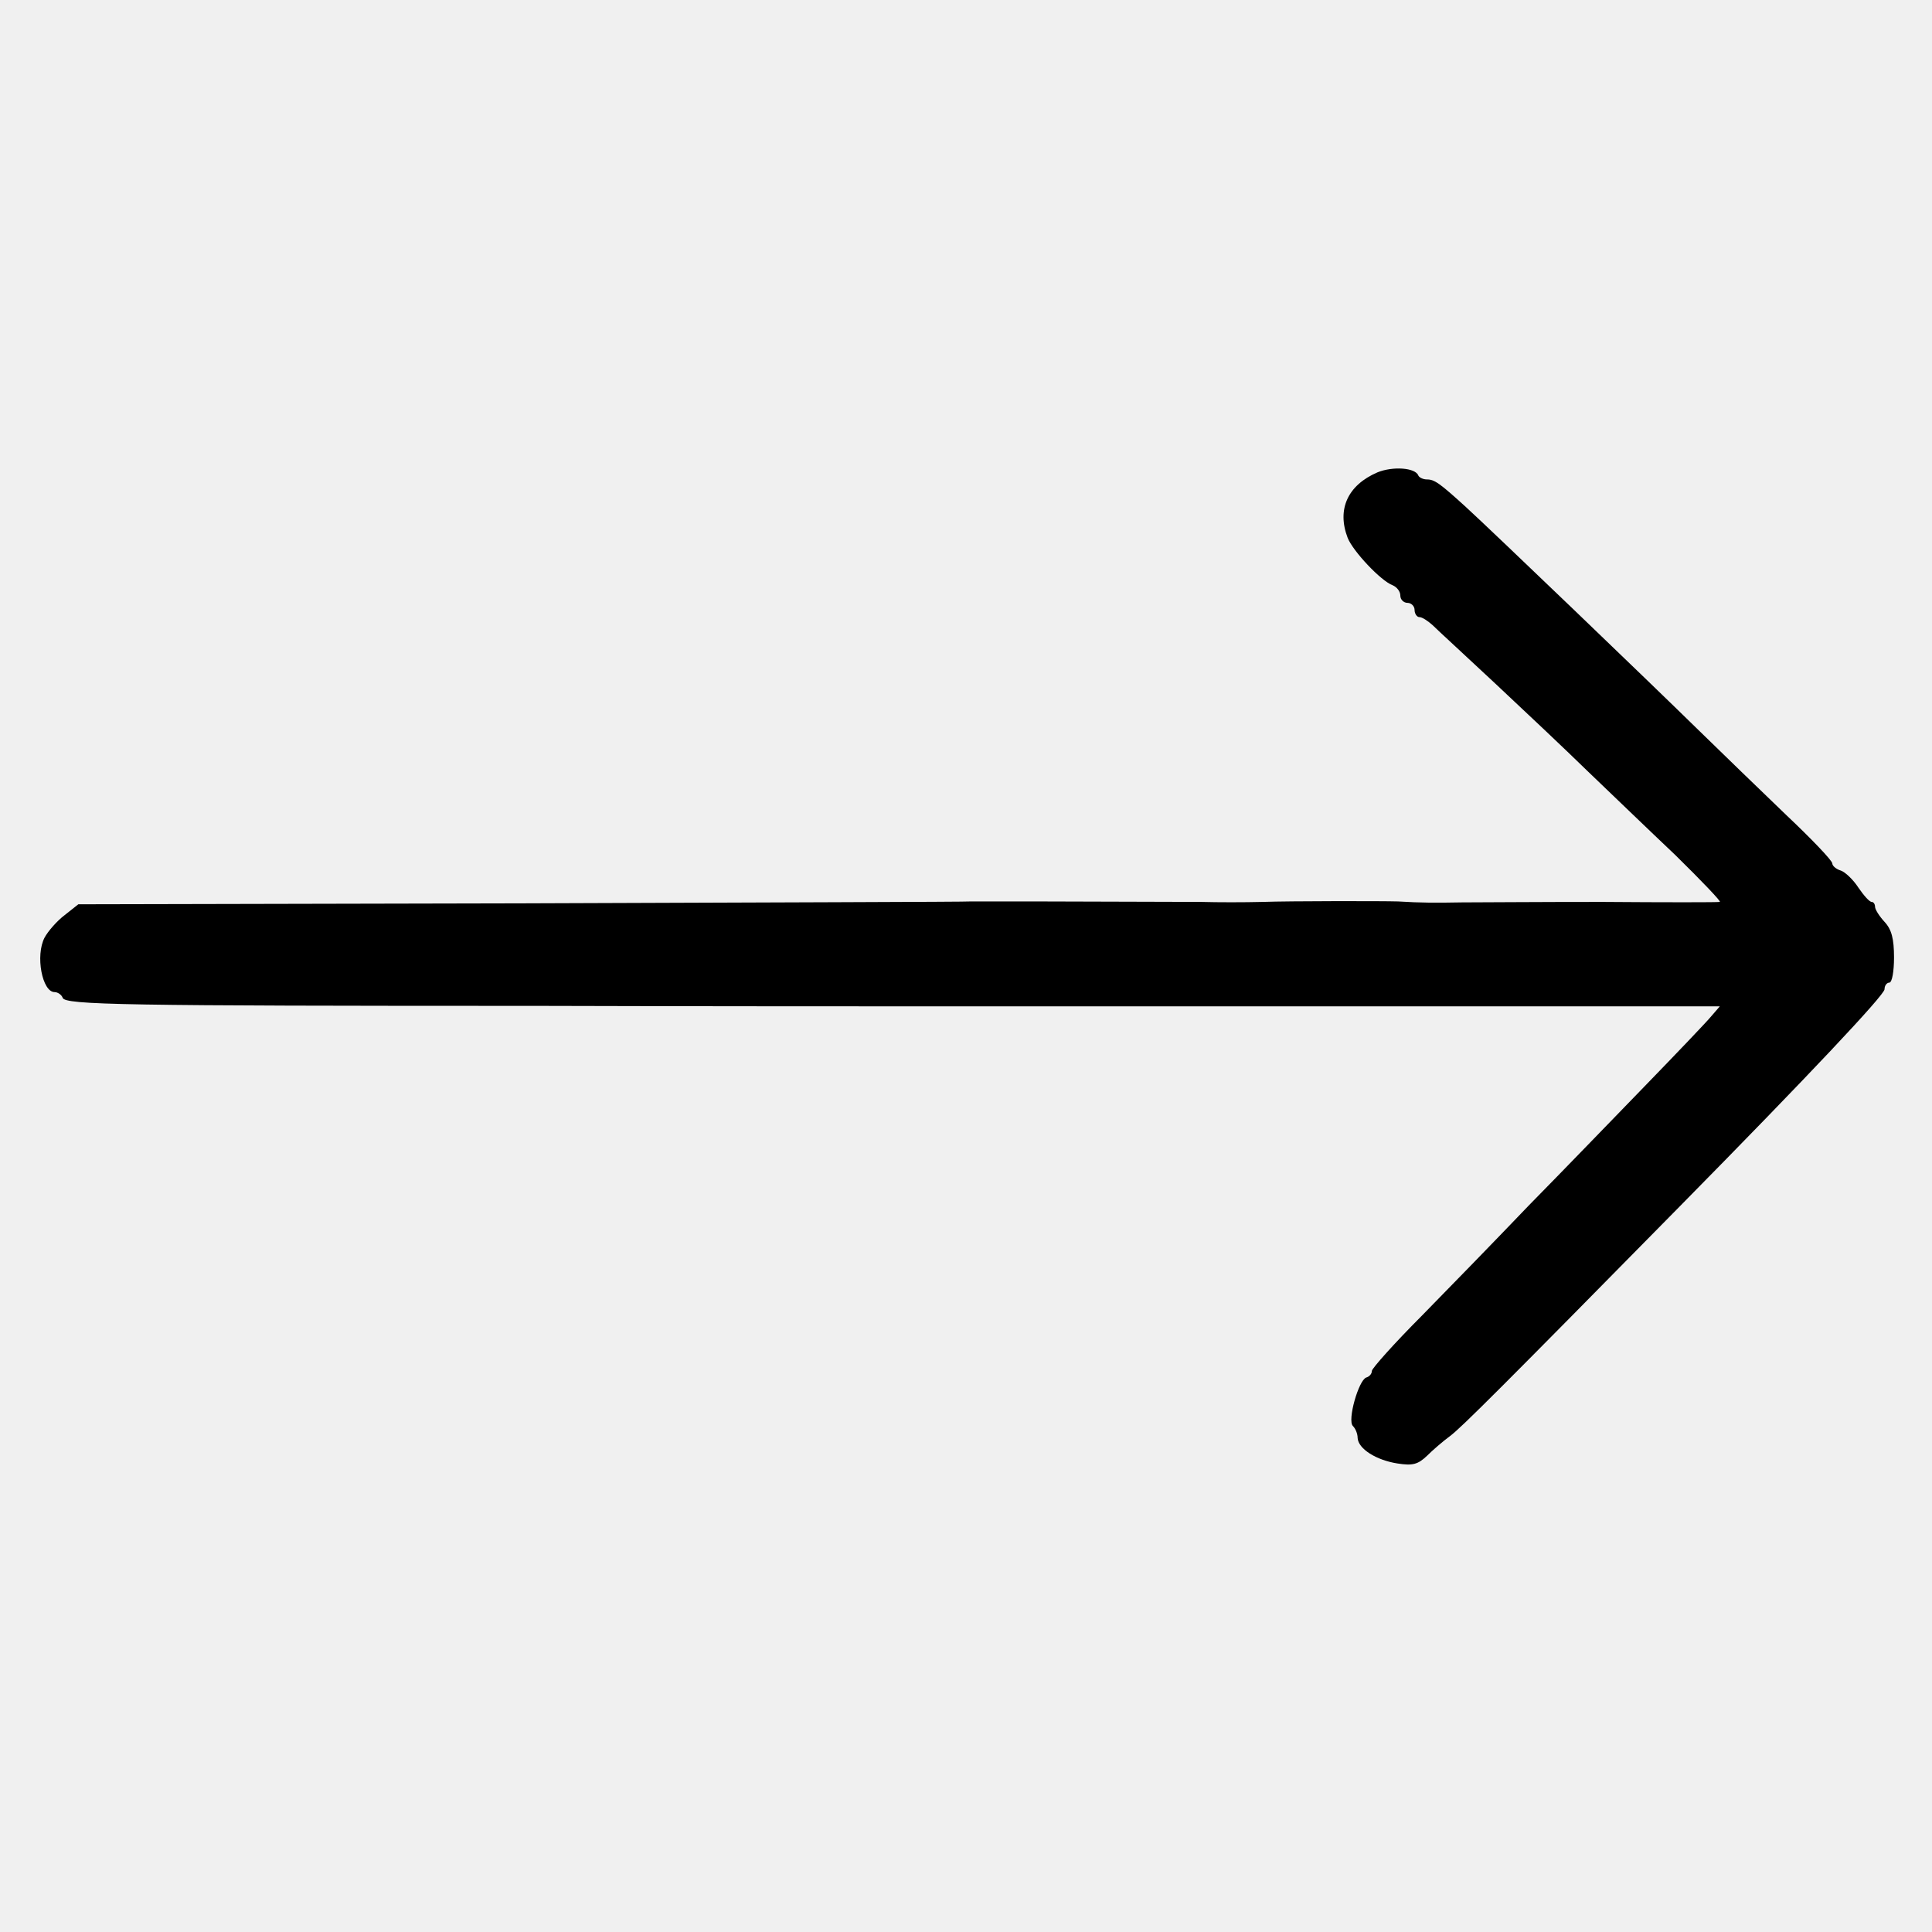
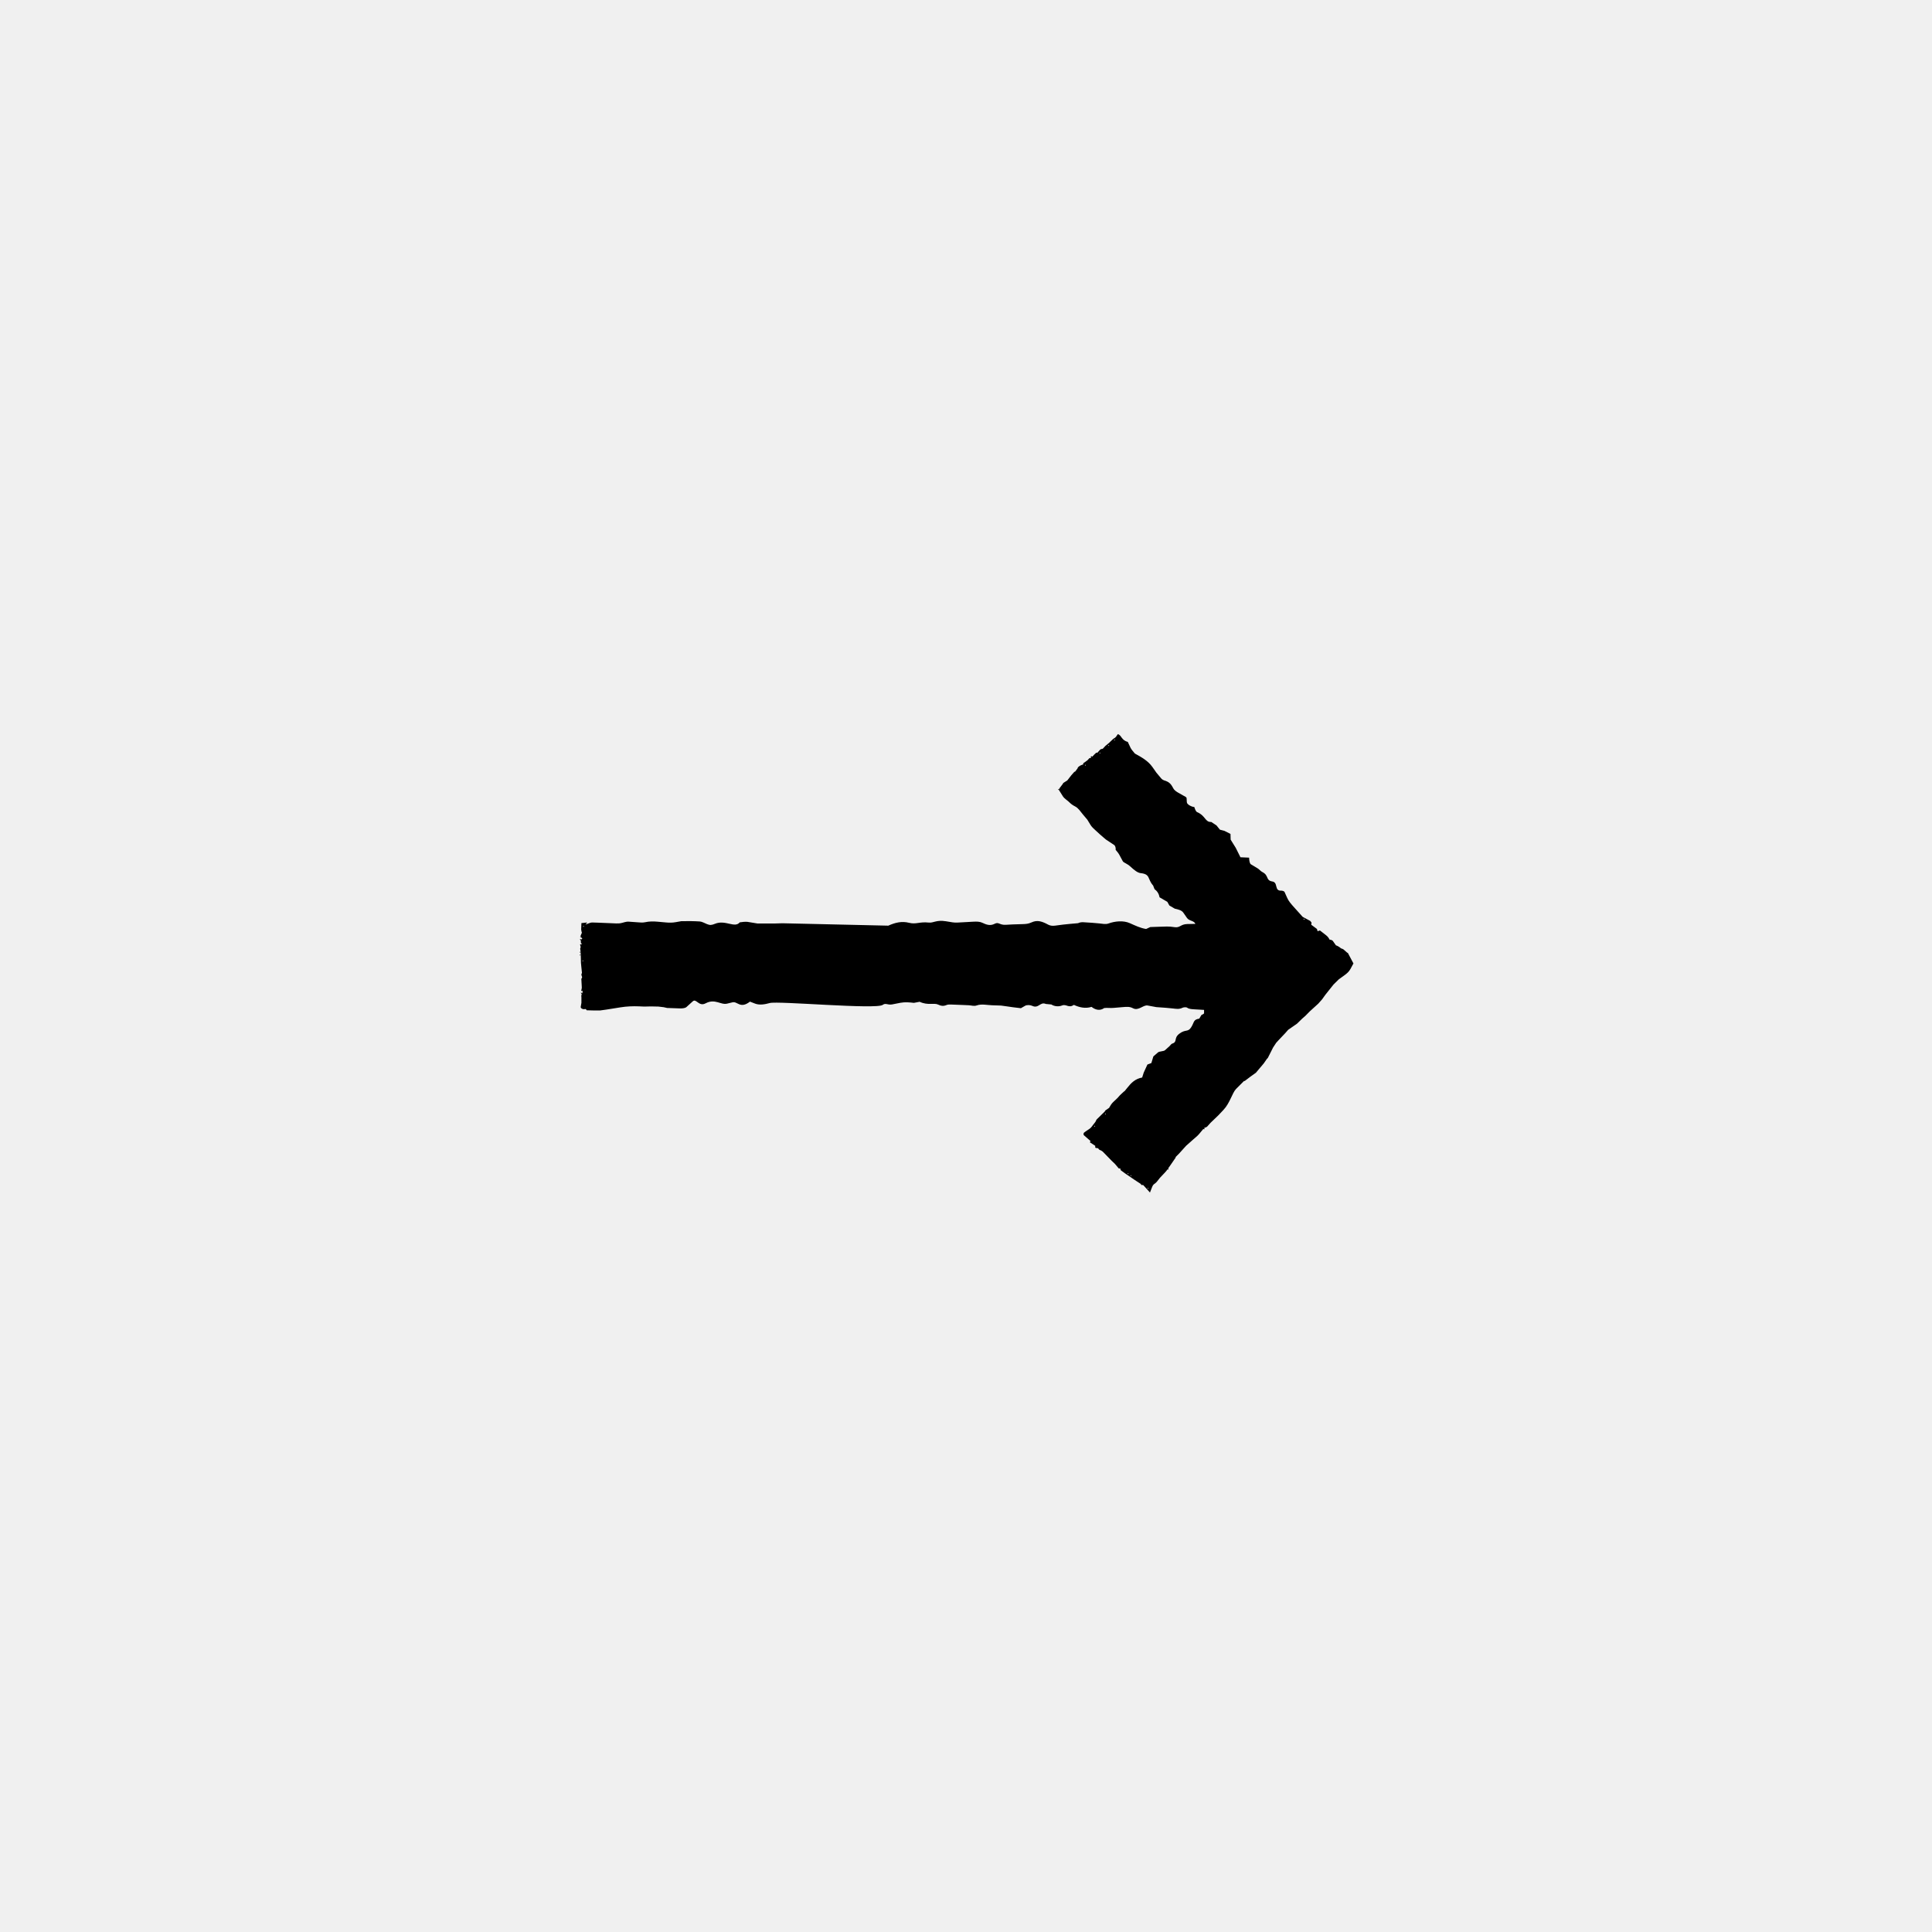
- <svg xmlns="http://www.w3.org/2000/svg" version="1.0" width="500pt" height="500pt" viewBox="47 126 407 227" preserveAspectRatio="xMidYMid meet">
-   <g transform="translate(0,500) scale(0.1,-0.1)" fill="#000000" stroke="none">
-     <path d="M3372 3645 c-63 -27 -86 -78 -63 -138 11 -28 70 -91 95 -100 9 -4 16 -13 16 -22 0 -8 7 -15 15 -15 8 0 15 -7 15 -15 0 -8 5 -15 10 -15 6 0 18 -8 28 -17 10 -10 70 -65 132 -123 62 -58 150 -141 195 -185 46 -44 129 -124 185 -177 55 -54 97 -98 93 -98 -4 -1 -116 -1 -248 0 -132 0 -265 -1 -295 -1 -57 -1 -85 -1 -135 2 -32 1 -228 1 -285 -1 -40 -1 -93 -1 -130 0 -27 0 -311 1 -345 1 -11 0 -45 0 -75 0 -30 0 -59 0 -65 0 -5 -1 -431 -2 -945 -4 l-935 -2 -29 -23 c-16 -12 -35 -34 -42 -47 -20 -38 -5 -115 21 -115 7 0 15 -6 17 -12 5 -15 128 -17 998 -17 327 -1 732 -1 900 -1 168 0 595 0 949 0 l644 0 -19 -22 c-10 -12 -73 -78 -139 -146 -66 -68 -175 -181 -243 -250 -67 -70 -169 -175 -227 -234 -58 -58 -105 -111 -105 -116 0 -6 -5 -12 -12 -14 -16 -6 -40 -90 -28 -102 6 -6 10 -17 10 -25 1 -23 39 -47 84 -54 32 -5 43 -2 62 16 12 12 34 31 49 42 24 18 110 104 485 485 271 275 430 444 430 456 0 8 5 14 10 14 6 0 10 24 10 53 0 39 -5 59 -20 75 -11 12 -20 26 -20 32 0 5 -3 10 -7 10 -5 0 -17 14 -28 30 -11 17 -28 33 -37 36 -10 3 -18 10 -18 15 0 6 -44 52 -97 102 -53 51 -138 133 -188 182 -99 97 -427 412 -487 467 -55 50 -66 58 -82 58 -8 0 -16 4 -18 8 -6 17 -54 20 -86 7z" />
+ <svg xmlns="http://www.w3.org/2000/svg" width="250" height="250" viewBox="0 0 250 250" fill="none">
+   <g clip-path="url(#clip0_137_2447)">
+     <path d="M174.375 123.32L173.855 122.86C173.785 122.8 173.545 122.72 173.515 122.71C173.355 122.56 173.115 122.41 172.865 122.32L172.465 121.75C172.405 121.66 172.145 121.58 172.045 121.59C171.975 121.42 171.815 121.19 171.605 121.03L170.795 120.4C170.795 120.4 170.495 120.52 170.485 120.48L170.415 120.21L169.675 119.66L169.715 119.39L169.545 119.17L168.565 118.64L167.325 117.26C167.035 116.93 166.745 116.6 166.555 116.17L166.215 115.41C166.175 115.32 165.905 115.24 165.795 115.25C164.845 115.3 165.435 114.18 164.625 114.06C163.755 113.92 164.225 113.28 163.345 112.84C163.115 112.73 162.945 112.48 162.715 112.35L161.865 111.84C161.685 111.73 161.635 111.22 161.635 110.98L160.515 110.93L159.905 109.71L159.245 108.65L159.225 107.91L158.435 107.51L157.855 107.36L157.415 106.81L156.735 106.36C155.915 106.4 156.045 105.58 154.895 105.08C154.735 105.01 154.605 104.63 154.545 104.43C154.215 104.41 153.585 104.11 153.575 103.8L153.545 103.28C153.545 103.14 153.225 103 153.105 102.94L152.455 102.57C152.225 102.44 151.935 102.24 151.815 102C151.235 100.82 150.685 101.22 150.255 100.72L149.635 99.98L149.115 99.24C148.555 98.45 147.725 97.99 146.855 97.51C146.705 97.33 146.385 96.97 146.295 96.77L145.935 96C145.095 95.79 145.125 95.11 144.645 95L144.395 95.36L144.245 95.49L144.065 95.6L143.505 96.13L143.025 96.53L142.945 96.62L142.695 96.89C142.605 96.89 142.385 96.95 142.335 97.03L141.995 97.41C141.995 97.41 141.895 97.4 141.865 97.39L141.605 97.63L141.345 97.91L141.195 97.84L141.145 97.95L141.205 98.06L140.975 98.1L140.715 98.38L140.145 98.79L140.195 98.9L139.855 99.03C139.765 99.07 139.565 99.21 139.505 99.27C139.485 99.29 139.445 99.4 139.435 99.43L139.125 99.84L139.015 99.88L138.635 100.31L138.115 100.98L137.585 101.32L137.515 101.45L137.045 102.07C137.165 102.07 137.145 102.1 136.995 102.18L137.555 103.07C137.695 103.3 138.055 103.52 138.245 103.7C138.545 103.99 138.735 104.16 139.135 104.36C139.535 104.56 139.835 105.04 140.145 105.41L140.695 106.06L141.135 106.78C141.265 106.99 141.565 107.28 141.775 107.46L142.365 108L143.085 108.62L144.155 109.33C144.325 109.44 144.395 109.73 144.365 109.97C144.495 110.12 144.725 110.4 144.825 110.58L145.265 111.4C145.425 111.7 145.715 111.61 146.395 112.24C146.705 112.53 147.175 112.93 147.585 112.98C148.905 113.12 148.445 113.73 149.215 114.59L149.395 115.05C149.745 115.31 149.965 115.65 150.045 116.11L151.055 116.7L151.315 117.17L152.015 117.58C152.405 117.67 152.895 117.77 153.115 118.09L153.595 118.78C153.885 119.2 154.525 119.11 154.675 119.55L153.645 119.57C152.735 119.59 152.715 120.1 151.945 119.97C151.265 119.85 150.725 119.9 150.045 119.92L148.845 119.96L148.305 120.21C147.555 120.09 146.905 119.77 146.205 119.46C145.365 119.08 144.265 119.2 143.435 119.5C143.035 119.64 142.705 119.53 142.245 119.49L141.335 119.41L140.245 119.34C139.995 119.32 139.745 119.34 139.495 119.46L138.475 119.55L137.595 119.64L136.505 119.78C136.215 119.82 135.905 119.79 135.655 119.66C134.875 119.24 134.245 119 133.475 119.36C133.085 119.54 132.755 119.57 132.355 119.58L131.055 119.62L130.125 119.67C129.325 119.71 129.235 119.26 128.705 119.54C128.115 119.84 127.635 119.65 127.095 119.4C126.595 119.17 125.905 119.28 125.365 119.3L123.895 119.38C123.685 119.39 123.445 119.38 123.255 119.35L122.395 119.21C121.135 119.01 120.795 119.45 120.185 119.38C118.975 119.25 118.555 119.64 117.635 119.41C116.685 119.17 115.835 119.38 114.945 119.78L101.235 119.47L100.265 119.5H98.755H98.015L96.735 119.29C96.495 119.25 95.965 119.31 95.725 119.35C95.065 120.15 93.875 118.98 92.515 119.54C92.125 119.7 91.885 119.75 91.485 119.58C91.275 119.49 90.805 119.25 90.575 119.24C89.845 119.19 88.945 119.18 88.165 119.2L87.425 119.33C86.985 119.41 86.555 119.4 86.125 119.36L85.125 119.27C84.545 119.22 84.035 119.21 83.455 119.34C83.135 119.41 82.775 119.36 82.435 119.34L81.315 119.26C81.065 119.24 80.715 119.37 80.405 119.44C80.015 119.54 79.425 119.47 78.995 119.46L77.265 119.39L76.595 119.37C76.395 119.37 76.015 119.55 75.765 119.64C75.805 119.59 76.025 119.32 75.985 119.37L75.235 119.45L75.205 120.27C75.205 120.37 75.265 120.61 75.295 120.7L75.115 121.11C75.235 121.13 75.215 121.16 75.045 121.2L75.355 121.42L75.225 121.58L75.095 121.49L75.045 121.58L75.155 121.68L75.175 122.06C75.375 122.13 75.395 122.17 75.055 122.21L75.145 122.54L75.075 122.76C75.135 123.04 75.145 123.34 75.155 123.66L75.175 124.59L75.225 125.12L75.305 125.9C75.075 126.25 75.505 126.39 75.225 126.65L75.285 127.79C75.285 127.89 75.245 128.07 75.195 128.23C75.235 128.23 75.325 128.22 75.395 128.21L75.355 128.54L75.245 128.46H75.145L75.245 128.59V128.65C75.355 128.73 75.395 128.74 75.235 128.75C75.235 128.73 75.235 128.7 75.235 128.65L75.215 128.75L75.235 129.06V129.77L75.145 130.29C75.115 130.49 75.485 130.66 75.725 130.56C75.835 130.6 75.825 130.58 75.925 130.73L76.715 130.75H77.675L78.465 130.64L80.285 130.35C81.095 130.22 81.885 130.19 82.685 130.22L83.365 130.25L84.225 130.23L85.195 130.25L85.875 130.33L86.325 130.43L88.065 130.49C88.305 130.49 88.665 130.45 88.805 130.33L89.645 129.57C90.105 129.16 90.425 130.3 91.305 129.83C92.525 129.18 93.265 130.07 94.085 129.87L94.785 129.7C95.435 129.54 95.775 130.59 97.045 129.61L97.715 129.87C98.295 130.09 98.995 129.96 99.615 129.79C100.675 129.5 113.405 130.65 114.225 130.03C114.615 129.74 114.855 130.08 115.445 129.97L116.515 129.76C117.095 129.65 117.675 129.7 118.255 129.77L119.005 129.63C120.065 130.13 120.875 129.74 121.385 129.99C121.755 130.17 122.095 130.22 122.475 130.05C122.655 129.97 122.955 129.98 123.175 129.99L124.485 130.04L125.385 130.08C125.725 130.1 126.025 130.23 126.395 130.1C127.005 129.88 127.745 130.06 128.365 130.08L129.535 130.12L130.335 130.23L131.095 130.34L132.105 130.46L132.645 130.15C132.875 130.02 133.285 130.03 133.555 130.15C134.395 130.56 134.595 129.59 135.325 129.91L136.045 129.98C136.445 130.24 136.995 130.28 137.425 130.11C137.985 129.88 138.285 130.5 138.955 130.03C139.675 130.36 140.435 130.54 141.245 130.29C141.725 130.67 142.325 130.84 142.885 130.44C143.305 130.39 143.655 130.46 144.105 130.42L145.285 130.32C145.785 130.28 146.165 130.23 146.615 130.47C147.325 130.84 147.945 130.01 148.495 130.11L149.625 130.32L150.885 130.41L151.715 130.49C152.225 130.54 152.555 130.63 153.025 130.4C153.155 130.34 153.495 130.3 153.625 130.4C153.865 130.58 154.275 130.59 154.595 130.61L155.805 130.68V131.1C155.805 131.2 155.595 131.27 155.465 131.34L155.185 131.81C154.375 131.94 154.565 132.27 154.125 132.95C153.705 133.6 153.395 133.15 152.595 133.77C151.835 134.36 152.415 134.82 151.665 135.05C151.565 135.08 151.425 135.29 151.325 135.38L150.745 135.9C150.585 136.05 150.005 136.03 149.845 136.18L149.245 136.7L148.985 137.56L148.475 137.75L147.995 138.8L147.795 139.43C146.875 139.6 146.365 140.14 145.865 140.77L145.515 141.2C145.515 141.2 145.435 141.24 145.425 141.25L144.915 141.73L144.615 142.07L144.025 142.63C143.835 142.81 143.655 143.1 143.515 143.36L143.035 143.69C143.035 143.69 142.955 143.82 142.945 143.84L142.495 144.28L141.995 144.77L141.895 144.87L141.745 145.17L141.195 145.88C141.045 146.07 140.605 146.3 140.395 146.47L140.265 146.57C140.205 146.62 140.185 146.83 140.245 146.89L140.645 147.24L141.115 147.65C141.065 147.74 140.975 147.91 141.025 147.81L141.725 148.27V148.49C141.745 148.55 141.935 148.56 142.085 148.58L142.245 148.77C142.335 148.8 142.605 148.93 142.705 149.03L143.105 149.44L143.855 150.21L144.255 150.59L144.775 151.2H144.965C144.965 151.22 145.005 151.35 145.015 151.42L145.585 151.84L146.835 152.69L147.585 153.18C147.585 153.18 147.725 153.34 147.685 153.34H147.925L148.805 154.31L149.075 153.62C149.255 153.15 149.415 153.26 149.715 152.89L150.095 152.41L150.625 151.85C150.815 151.65 150.985 151.46 151.105 151.28L151.185 151.38C151.185 151.38 151.195 151.31 151.205 151.28L151.165 151.18L151.435 150.8L152.145 149.77L152.105 149.74L152.545 149.3L153.485 148.26L154.385 147.46C154.655 147.22 154.935 147.01 155.155 146.75L155.715 146.08L155.825 146.15C155.825 146.15 155.855 146.07 155.865 146.05L155.815 145.96L156.105 145.85C156.105 145.85 156.205 145.78 156.225 145.76L156.645 145.29L157.665 144.31L158.315 143.62C159.145 142.75 159.435 141.46 159.935 140.92L160.975 139.88H161.065L161.815 139.31L162.375 138.91L162.505 138.82L163.045 138.18L163.425 137.73L163.525 137.61L163.935 137.02L164.055 136.9L164.735 135.55L165.135 134.94L165.435 134.61L166.335 133.66L166.685 133.26L167.835 132.46L168.525 131.79L168.935 131.43L169.465 130.89L170.585 129.87L171.065 129.33L171.505 128.72L172.555 127.4L173.235 126.73L173.955 126.21C174.285 125.97 174.555 125.74 174.745 125.39L175.135 124.67L174.385 123.26L174.375 123.32ZM137.655 101.55C137.575 101.55 137.655 101.55 137.765 101.54H137.655V101.55ZM140.445 99.07L140.385 99.01L140.445 98.95L140.505 99.01L140.445 99.07ZM142.325 97.5L142.265 97.44L142.325 97.38L142.385 97.44L142.325 97.5ZM143.055 96.74C143.055 96.74 143.115 96.69 143.125 96.68L143.055 96.74ZM143.465 96.53L143.405 96.47L143.465 96.41L143.525 96.47L143.465 96.53ZM144.215 95.81L144.145 95.75L144.215 95.69L144.275 95.75L144.215 95.81ZM75.415 124.39L75.355 124.33L75.415 124.27L75.475 124.33L75.415 124.39ZM75.505 119.94L75.435 119.88L75.505 119.82L75.565 119.88L75.505 119.94ZM141.645 145.79L141.585 145.73L141.645 145.67L141.705 145.73L141.645 145.79ZM143.035 144.21L142.975 144.15L143.035 144.09L143.095 144.15L143.035 144.21ZM143.025 143.9C143.025 143.9 142.995 143.9 142.985 143.9C143.005 143.9 143.065 143.9 143.135 143.9H143.025ZM145.975 151.93L145.915 151.87L145.975 151.81L146.035 151.87L145.975 151.93ZM146.335 152.18L146.275 152.12L146.335 152.06L146.395 152.12L146.335 152.18ZM148.535 153.83L148.475 153.77L148.535 153.71L148.595 153.77L148.535 153.83ZM168.735 119.01L168.675 118.95L168.735 118.86L168.795 118.95L168.735 119.01Z" fill="black" />
+     <path d="M137.035 102.21L137.085 102.1C136.835 102.11 136.865 102.16 137.035 102.21Z" fill="black" />
+     <path d="M75.005 123.21L75.065 123.27L75.145 123.21L75.065 123.15L75.005 123.21Z" fill="black" />
+     <path d="M75.065 123.521L75 123.583L75.062 123.648L75.127 123.586L75.065 123.521Z" fill="black" />
  </g>
+   <defs>
+     <clipPath id="clip0_137_2447">
+       <rect width="250" height="250" fill="white" />
+     </clipPath>
+   </defs>
</svg>
